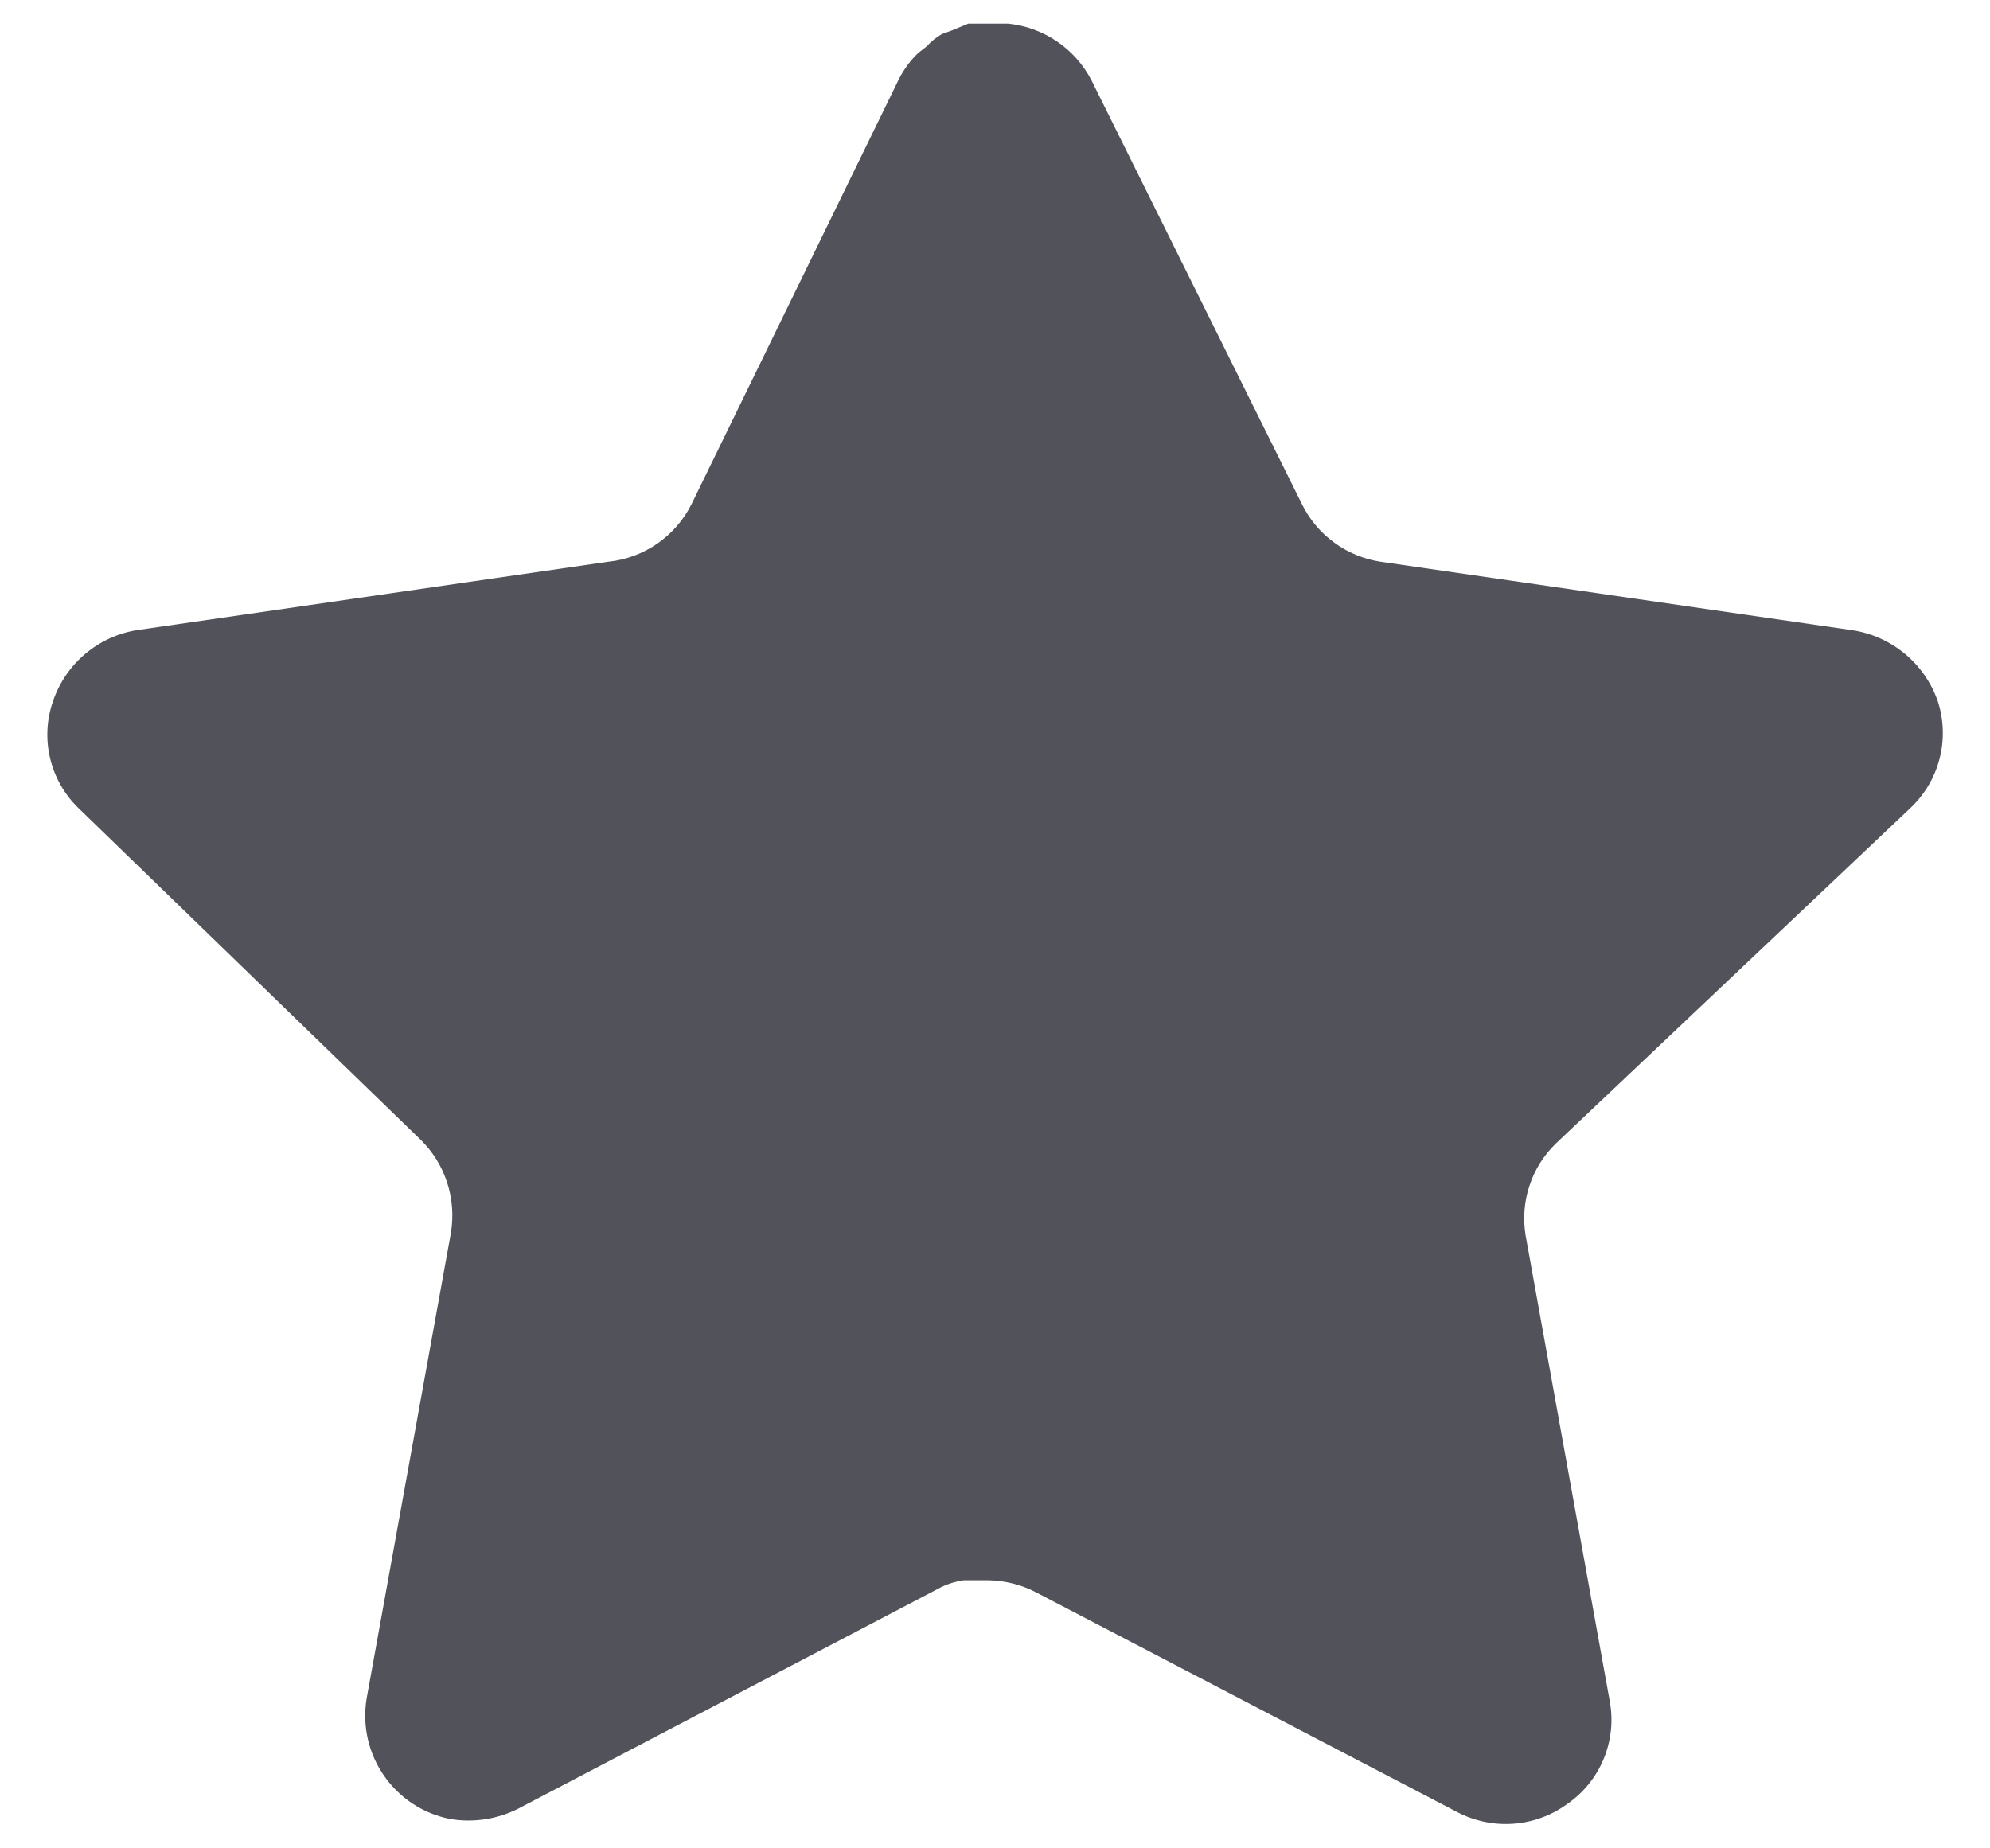
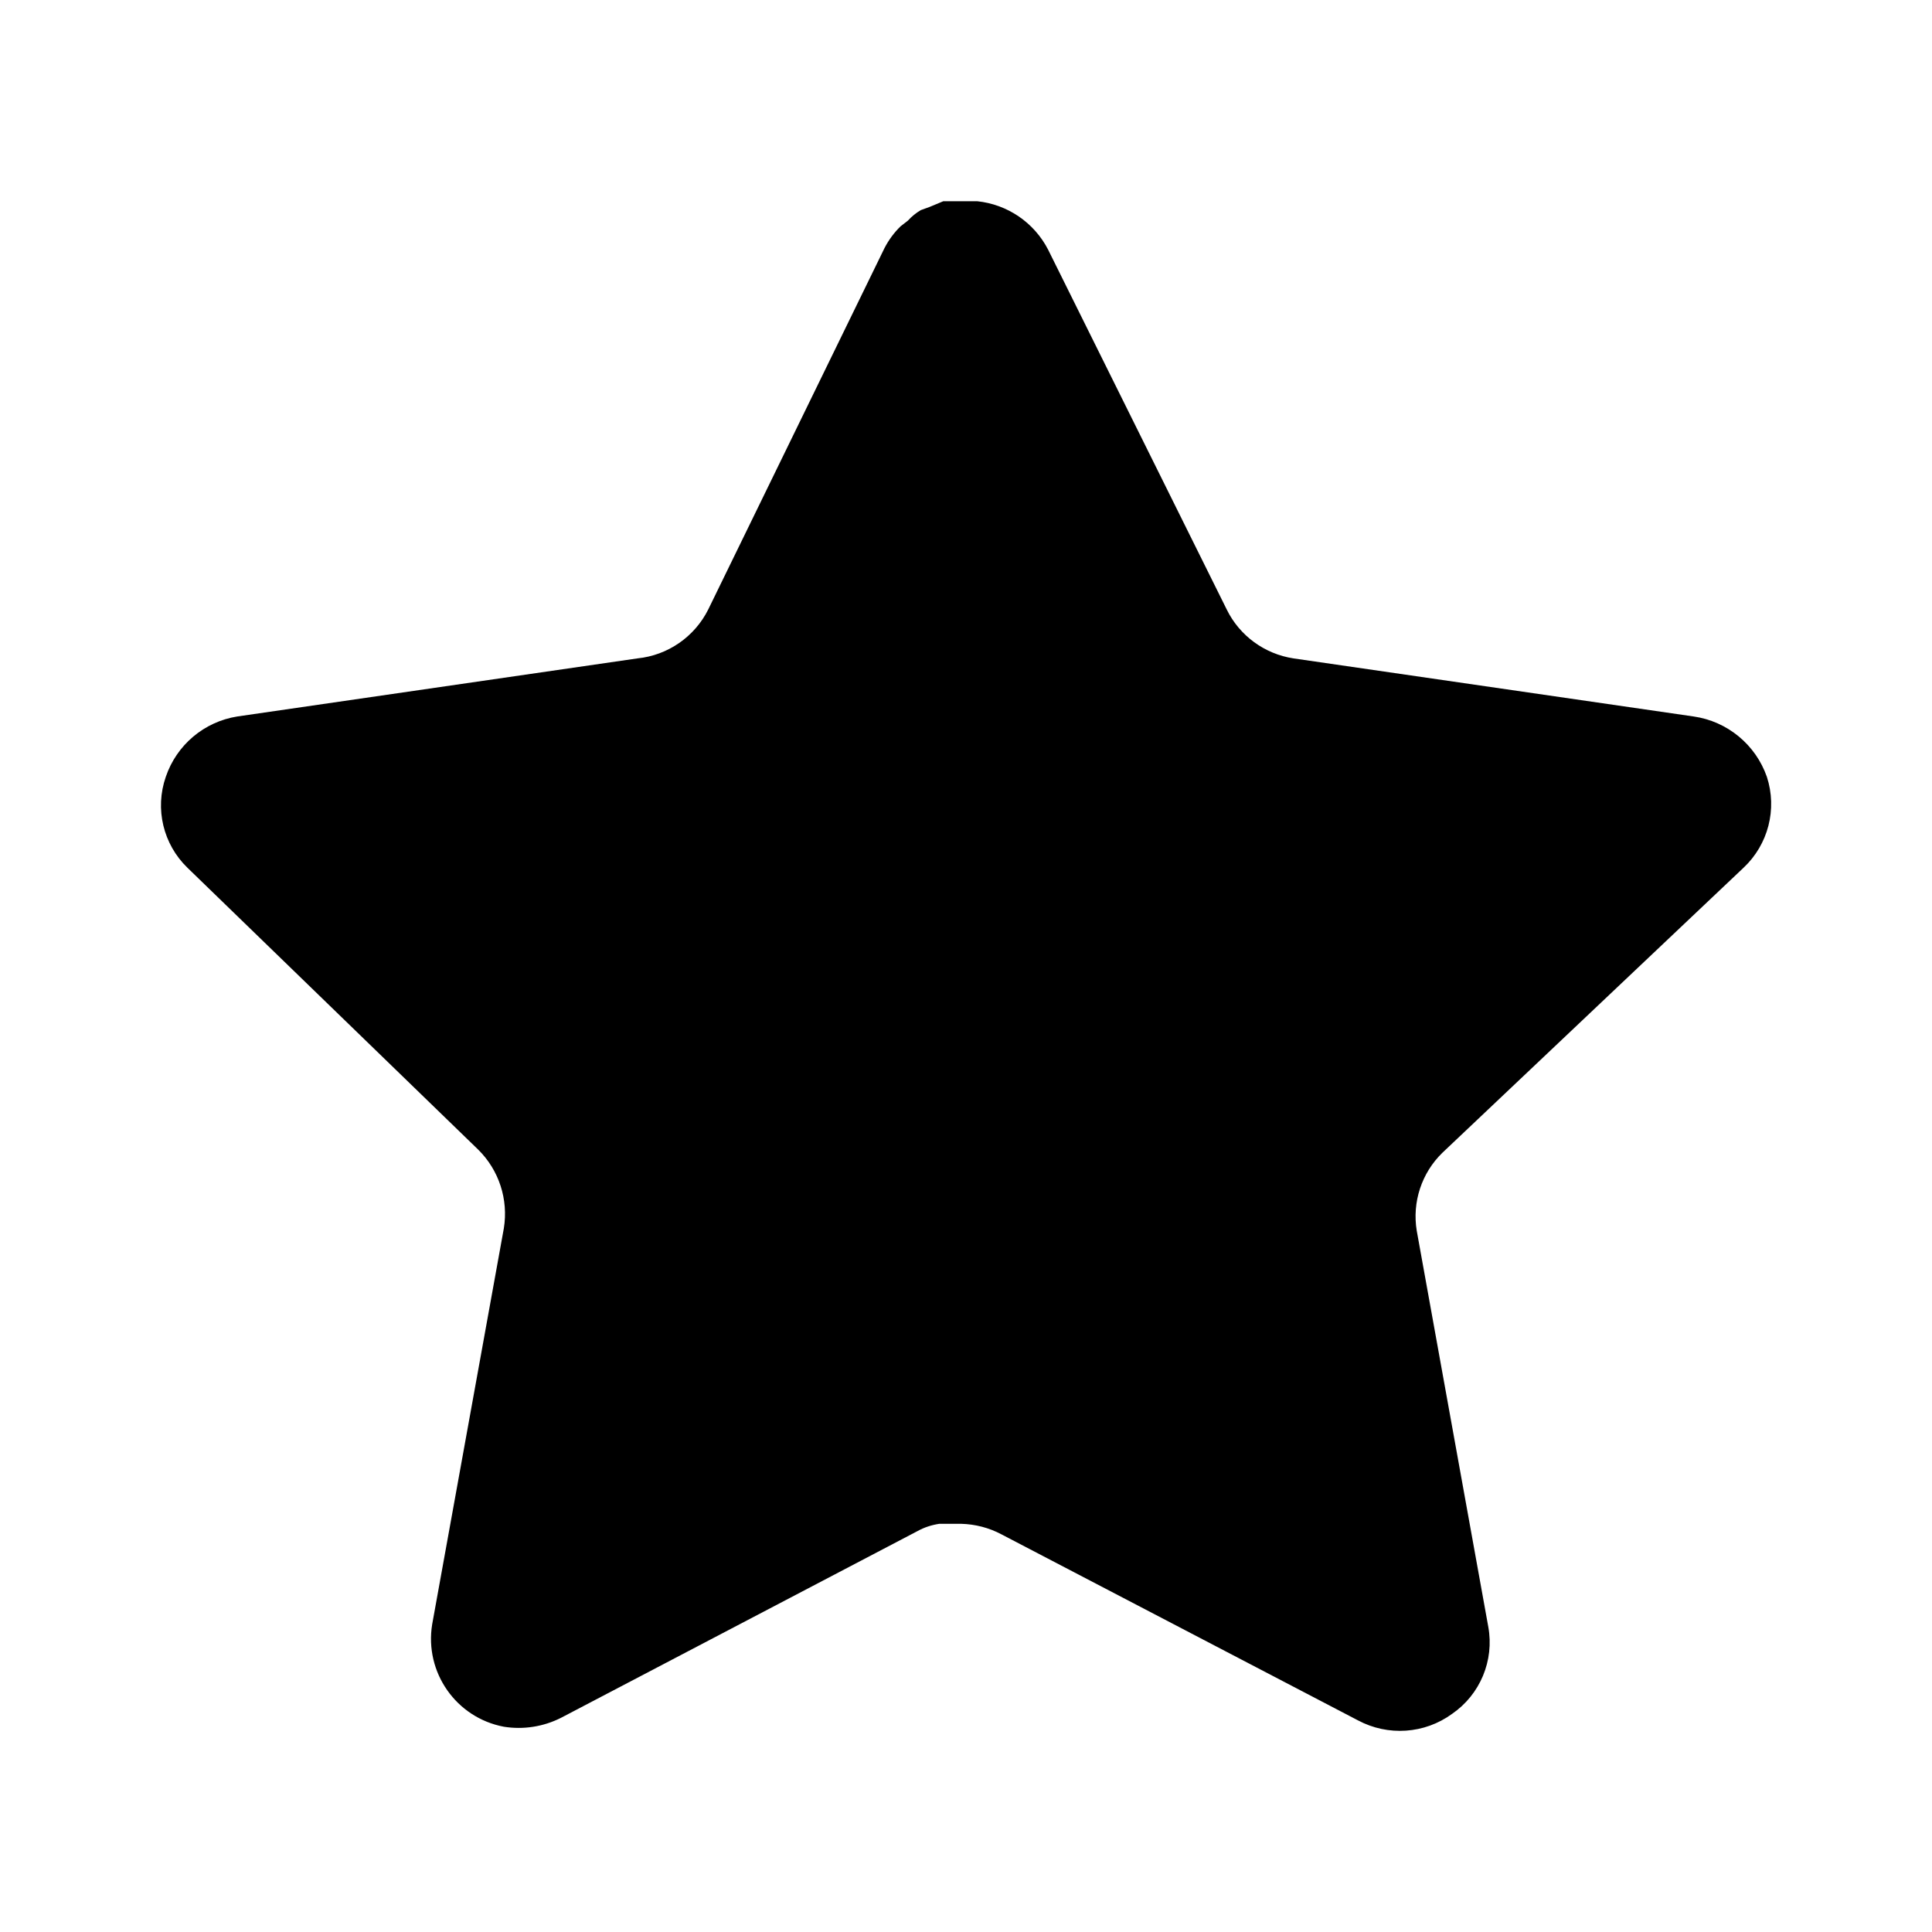
- <svg xmlns="http://www.w3.org/2000/svg" width="28" height="26" viewBox="0 0 28 26" fill="none">
-   <g id="Star">
-     <path id="Star_2" d="M21.891 16.093C21.546 16.428 21.387 16.912 21.466 17.387L22.651 23.947C22.751 24.503 22.517 25.066 22.051 25.387C21.595 25.72 20.988 25.76 20.491 25.494L14.586 22.413C14.38 22.304 14.152 22.245 13.919 22.239H13.558C13.432 22.258 13.31 22.297 13.198 22.359L7.291 25.453C6.999 25.6 6.669 25.652 6.345 25.6C5.555 25.451 5.029 24.699 5.158 23.905L6.345 17.346C6.423 16.867 6.265 16.38 5.919 16.04L1.105 11.373C0.702 10.983 0.562 10.396 0.746 9.867C0.925 9.339 1.381 8.954 1.931 8.867L8.558 7.905C9.062 7.854 9.505 7.547 9.731 7.093L12.651 1.107C12.72 0.973 12.81 0.851 12.918 0.747L13.038 0.653C13.101 0.584 13.172 0.527 13.252 0.48L13.398 0.427L13.624 0.333H14.186C14.687 0.385 15.129 0.685 15.359 1.133L18.318 7.093C18.531 7.529 18.946 7.832 19.424 7.905L26.051 8.867C26.611 8.947 27.079 9.334 27.265 9.867C27.439 10.402 27.288 10.988 26.878 11.373L21.891 16.093Z" fill="#52525B" />
-   </g>
+ <svg xmlns="http://www.w3.org/2000/svg" width="32" height="32" viewBox="0 0 32 32" fill="none">
+   <path d="M23.891 19.093C23.546 19.428 23.387 19.912 23.466 20.387L24.651 26.947C24.751 27.503 24.517 28.066 24.051 28.387C23.595 28.72 22.988 28.76 22.491 28.494L16.586 25.413C16.381 25.304 16.152 25.245 15.919 25.239H15.558C15.432 25.258 15.31 25.297 15.198 25.359L9.291 28.453C8.999 28.6 8.669 28.652 8.345 28.6C7.555 28.451 7.029 27.699 7.158 26.905L8.345 20.346C8.423 19.867 8.265 19.38 7.919 19.04L3.105 14.373C2.702 13.983 2.562 13.396 2.746 12.867C2.925 12.339 3.381 11.954 3.931 11.867L10.558 10.905C11.062 10.854 11.505 10.547 11.731 10.094L14.651 4.107C14.72 3.974 14.81 3.851 14.918 3.747L15.038 3.654C15.101 3.584 15.172 3.527 15.252 3.48L15.398 3.427L15.624 3.333H16.186C16.687 3.385 17.128 3.686 17.359 4.133L20.318 10.094C20.531 10.53 20.946 10.832 21.424 10.905L28.051 11.867C28.611 11.947 29.079 12.334 29.265 12.867C29.439 13.402 29.288 13.988 28.878 14.373L23.891 19.093Z" fill="currentColor" />
</svg>
